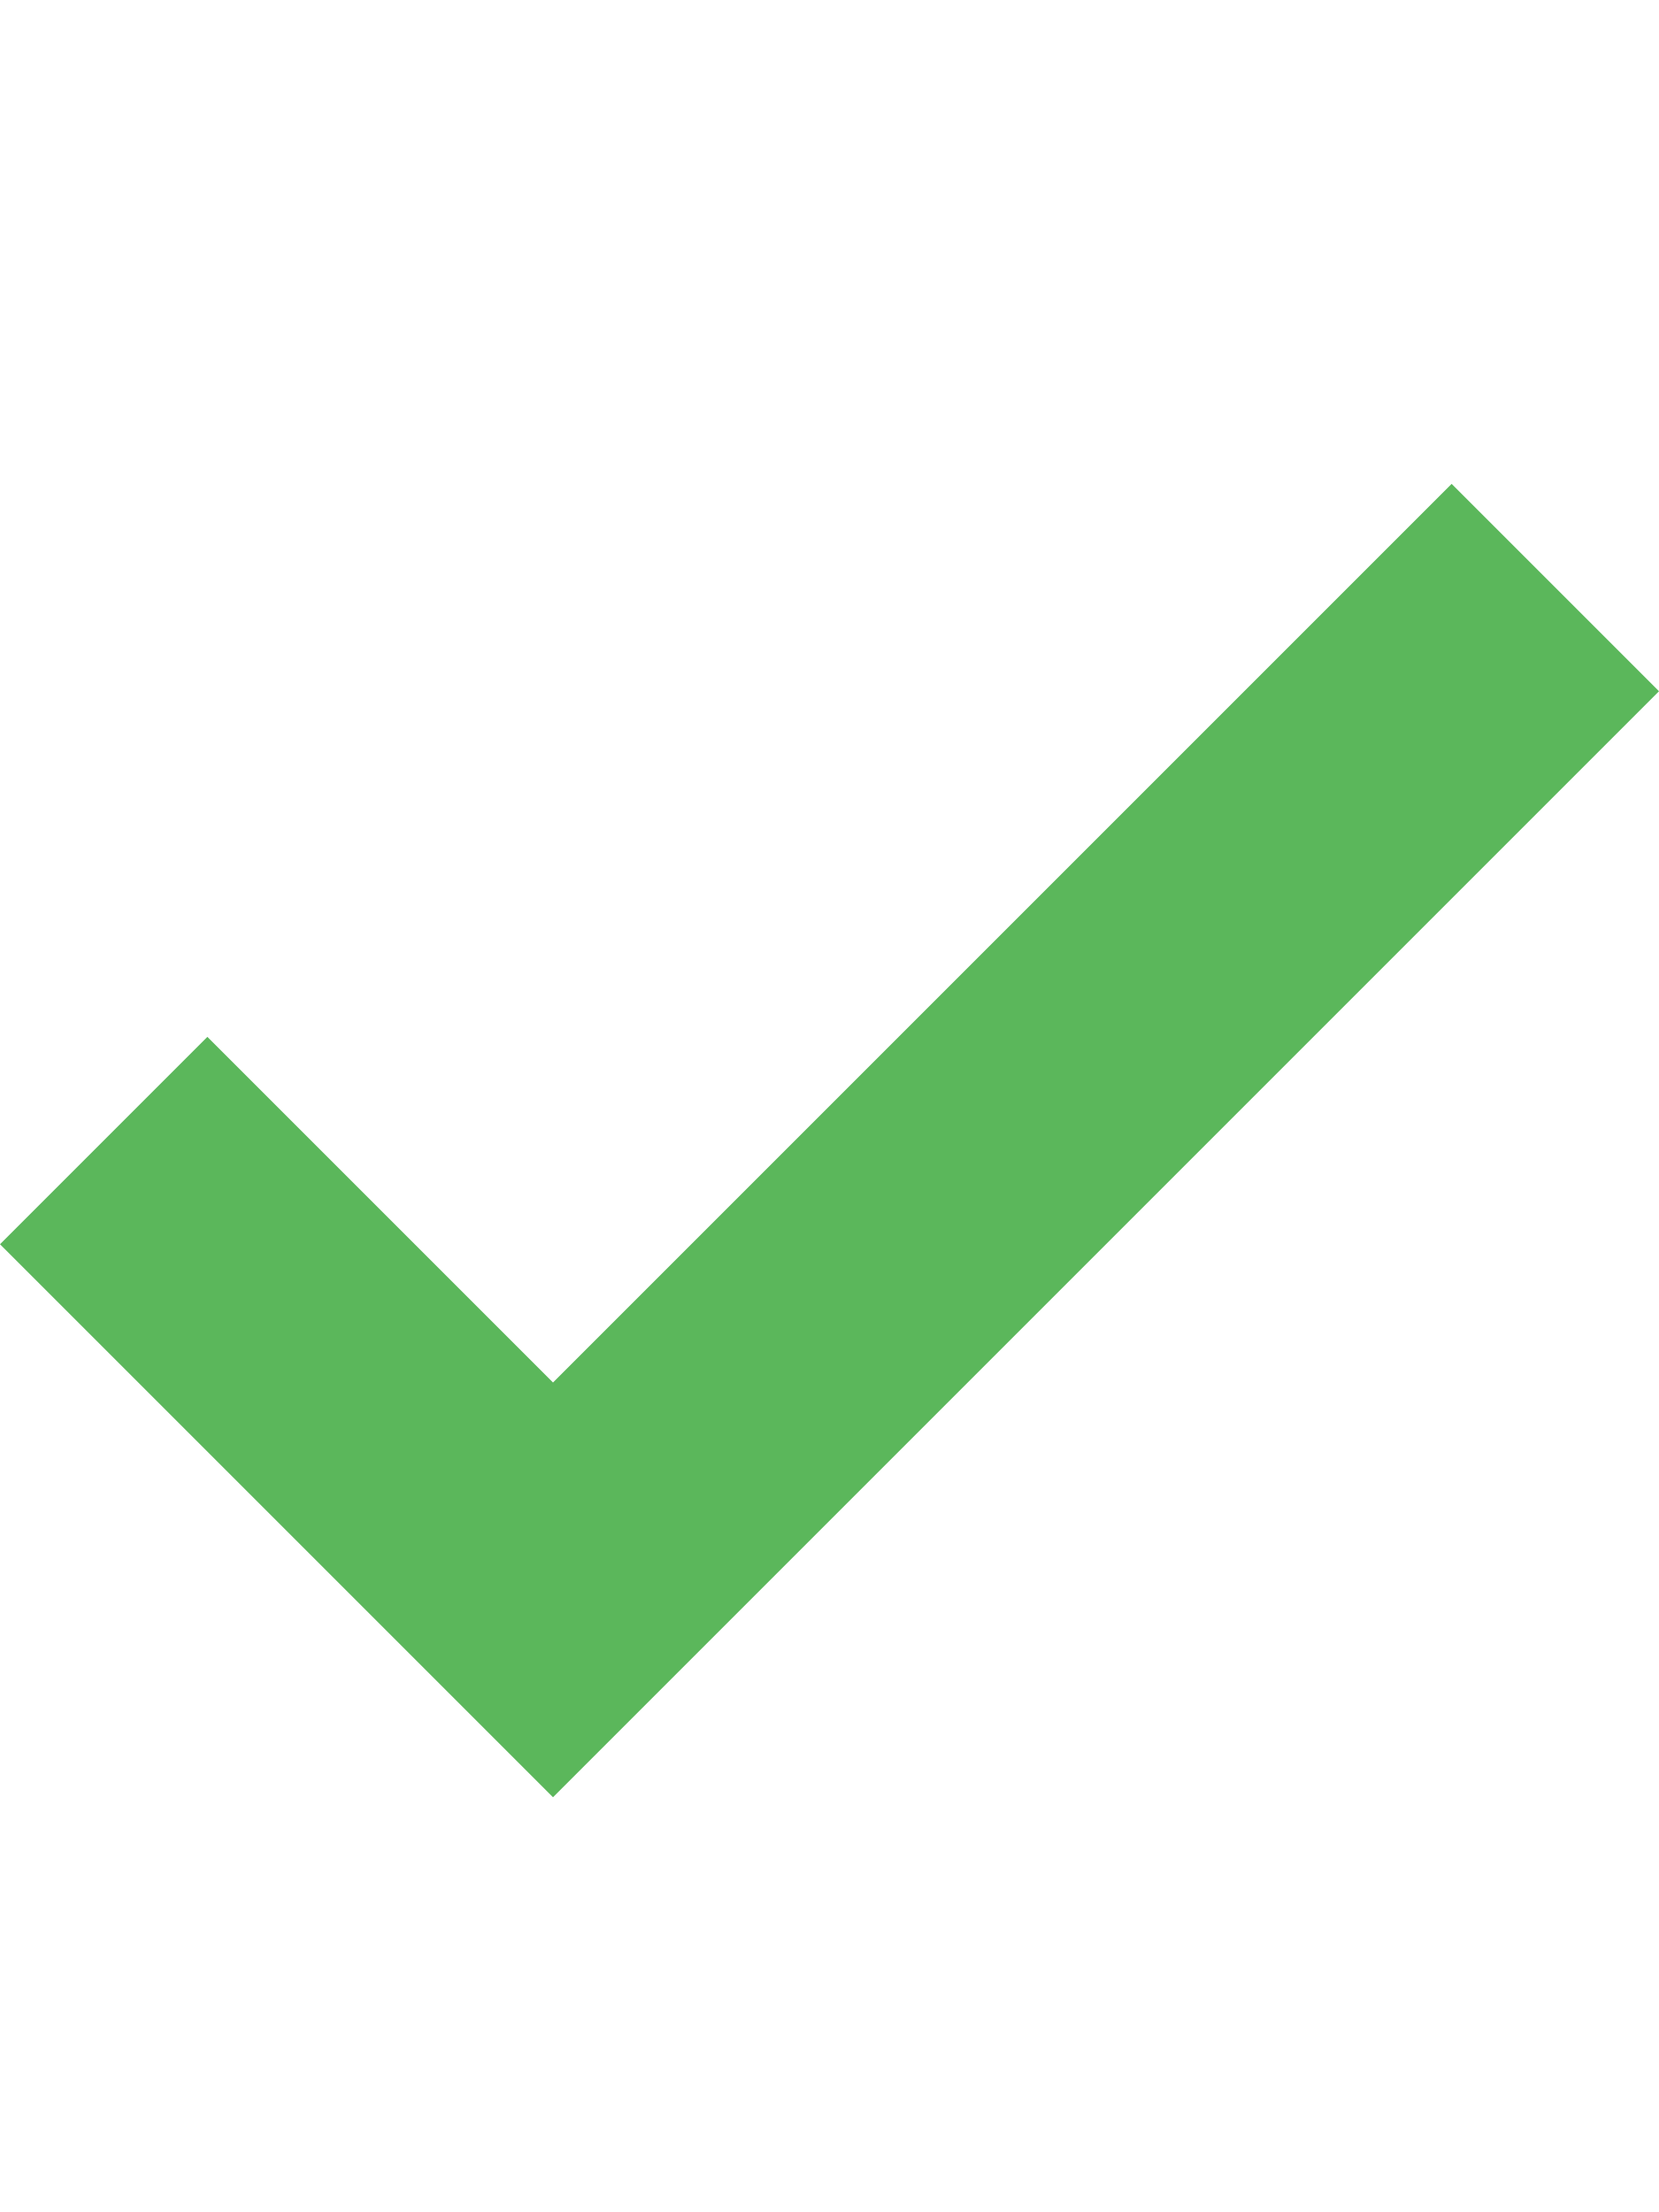
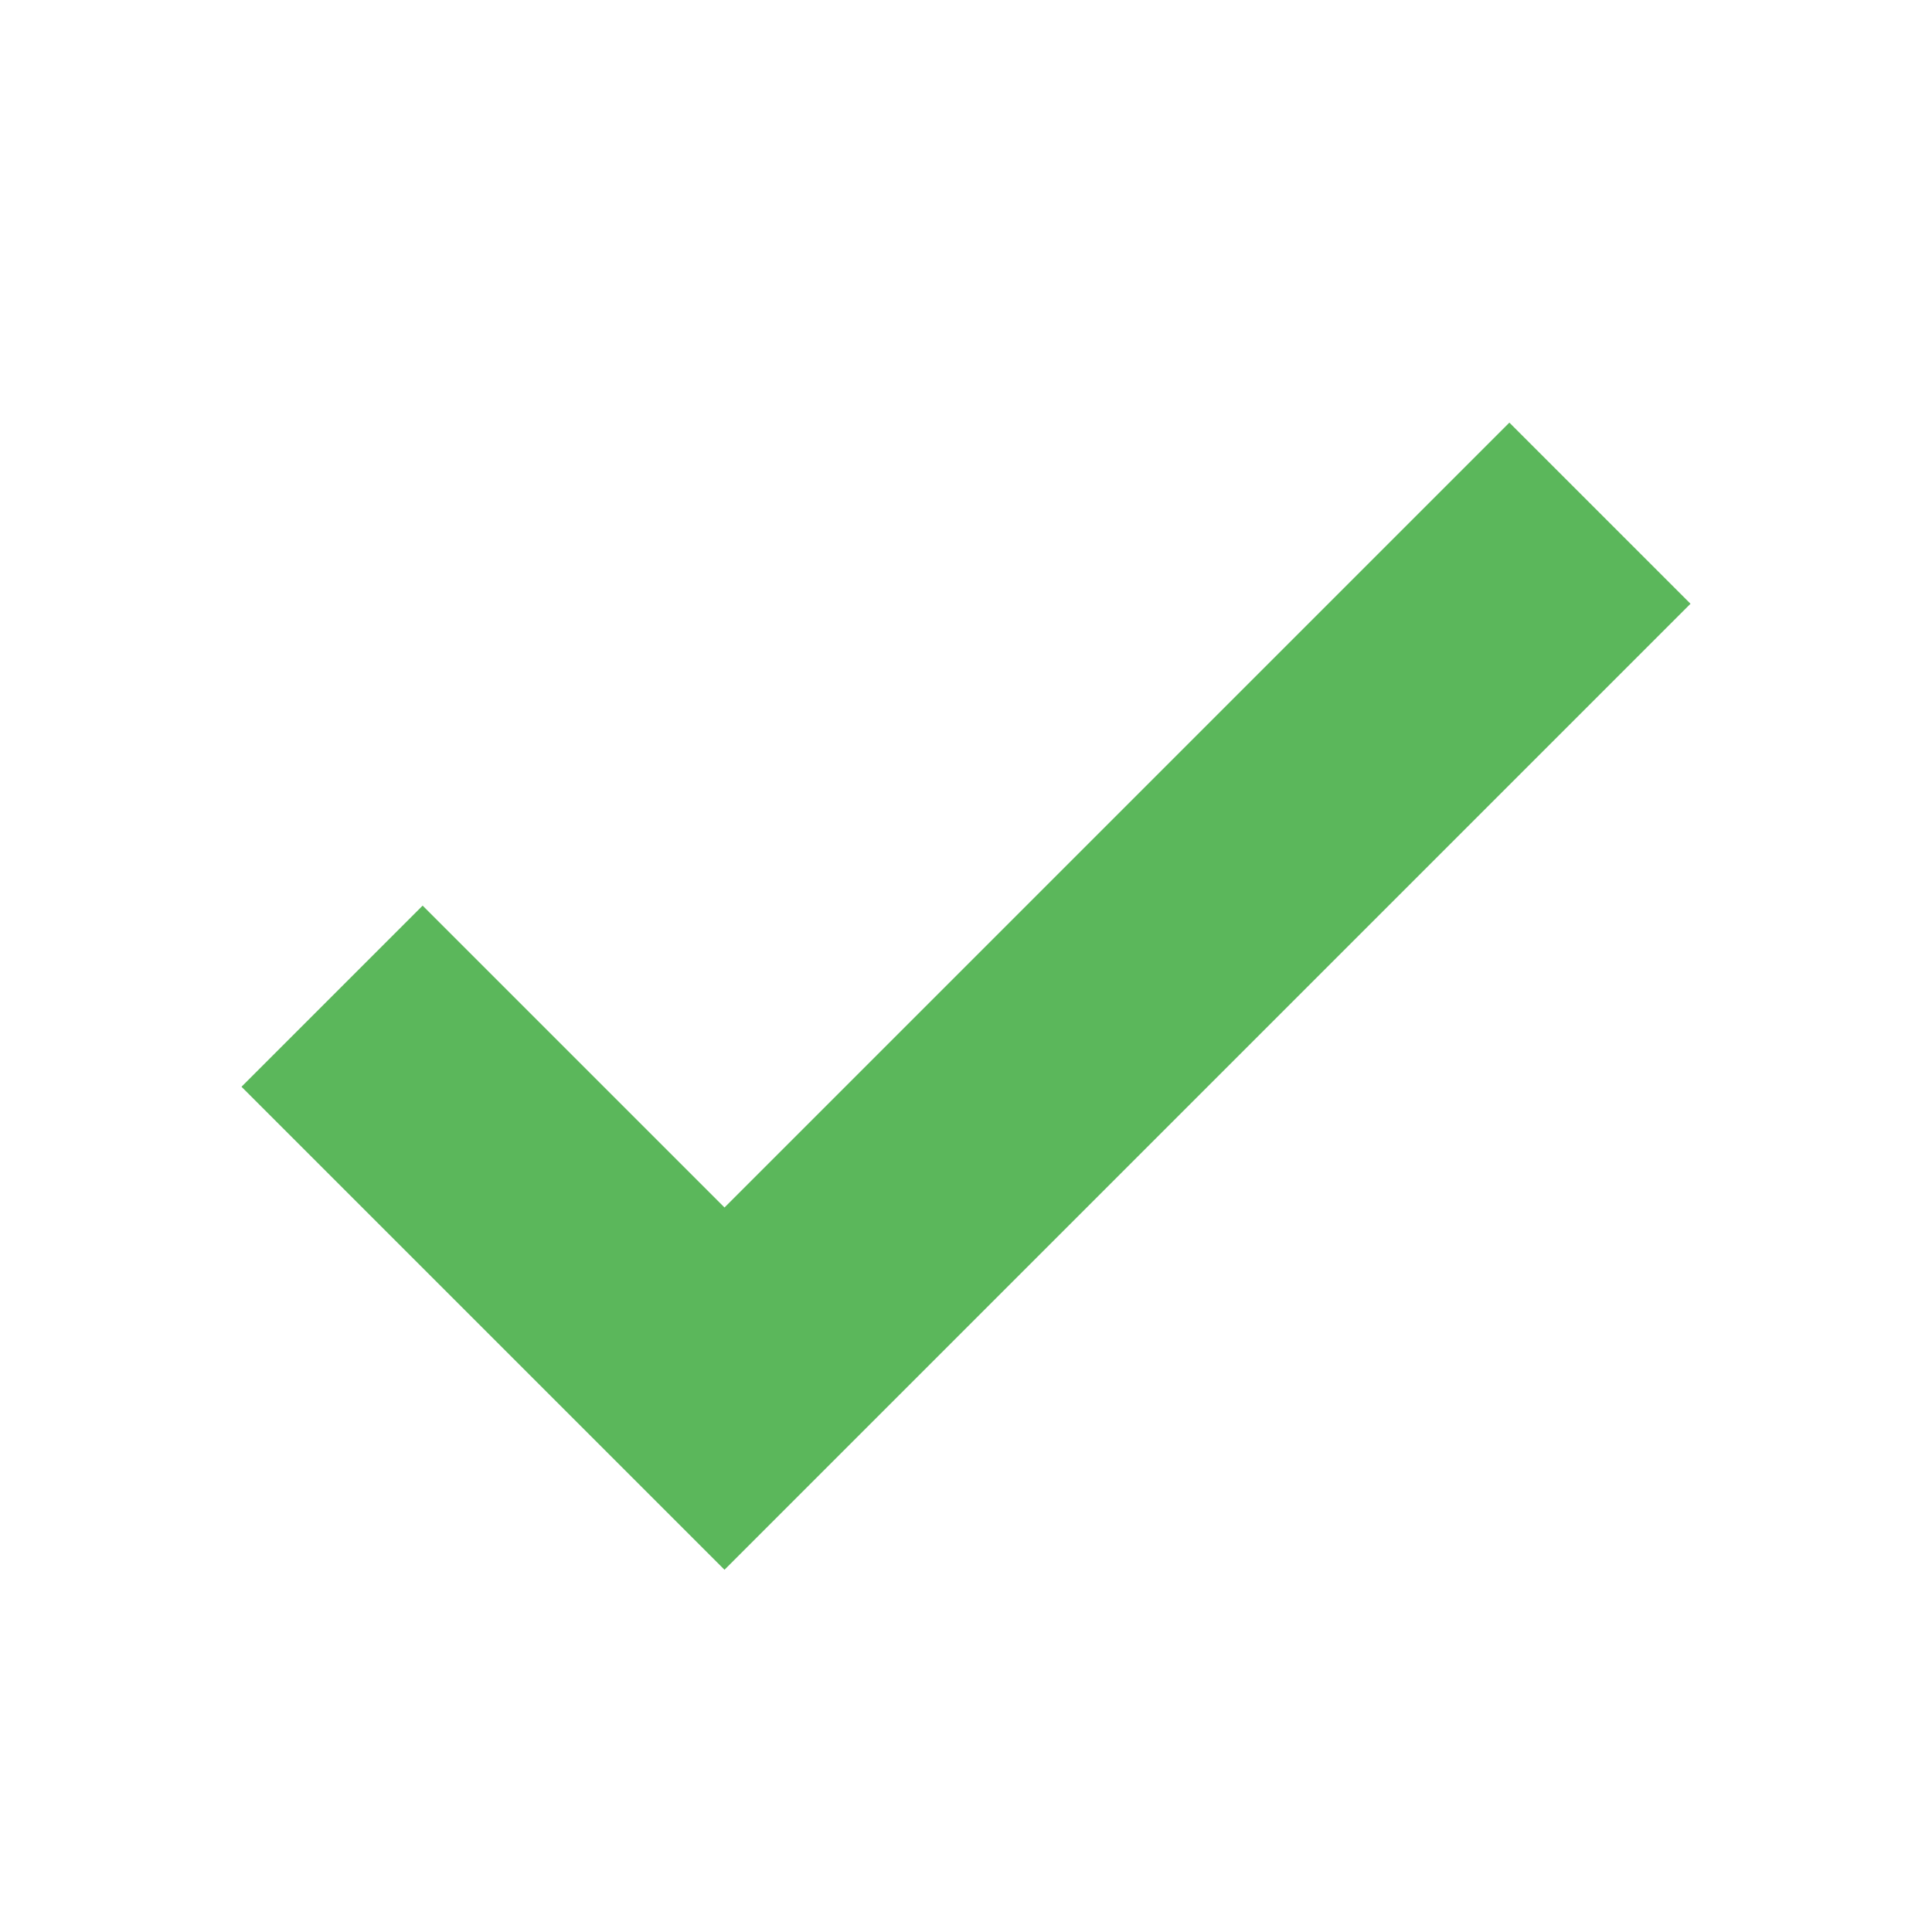
- <svg xmlns="http://www.w3.org/2000/svg" width="12px" height="16px" viewBox="0 0 12 16" version="1.1">
+ <svg xmlns="http://www.w3.org/2000/svg" width="24px" height="24px" viewBox="0 0 12 16" version="1.1">
  <defs />
  <g id="Octicons" stroke="none" stroke-width="1" fill="none" fill-rule="evenodd">
    <g style="fill: #5bb75b;" id="check" fill="#000000">
      <polygon id="Shape" points="12 5 4 13 0 9 1.5 7.5 4 10 10.5 3.5" />
    </g>
  </g>
</svg>
